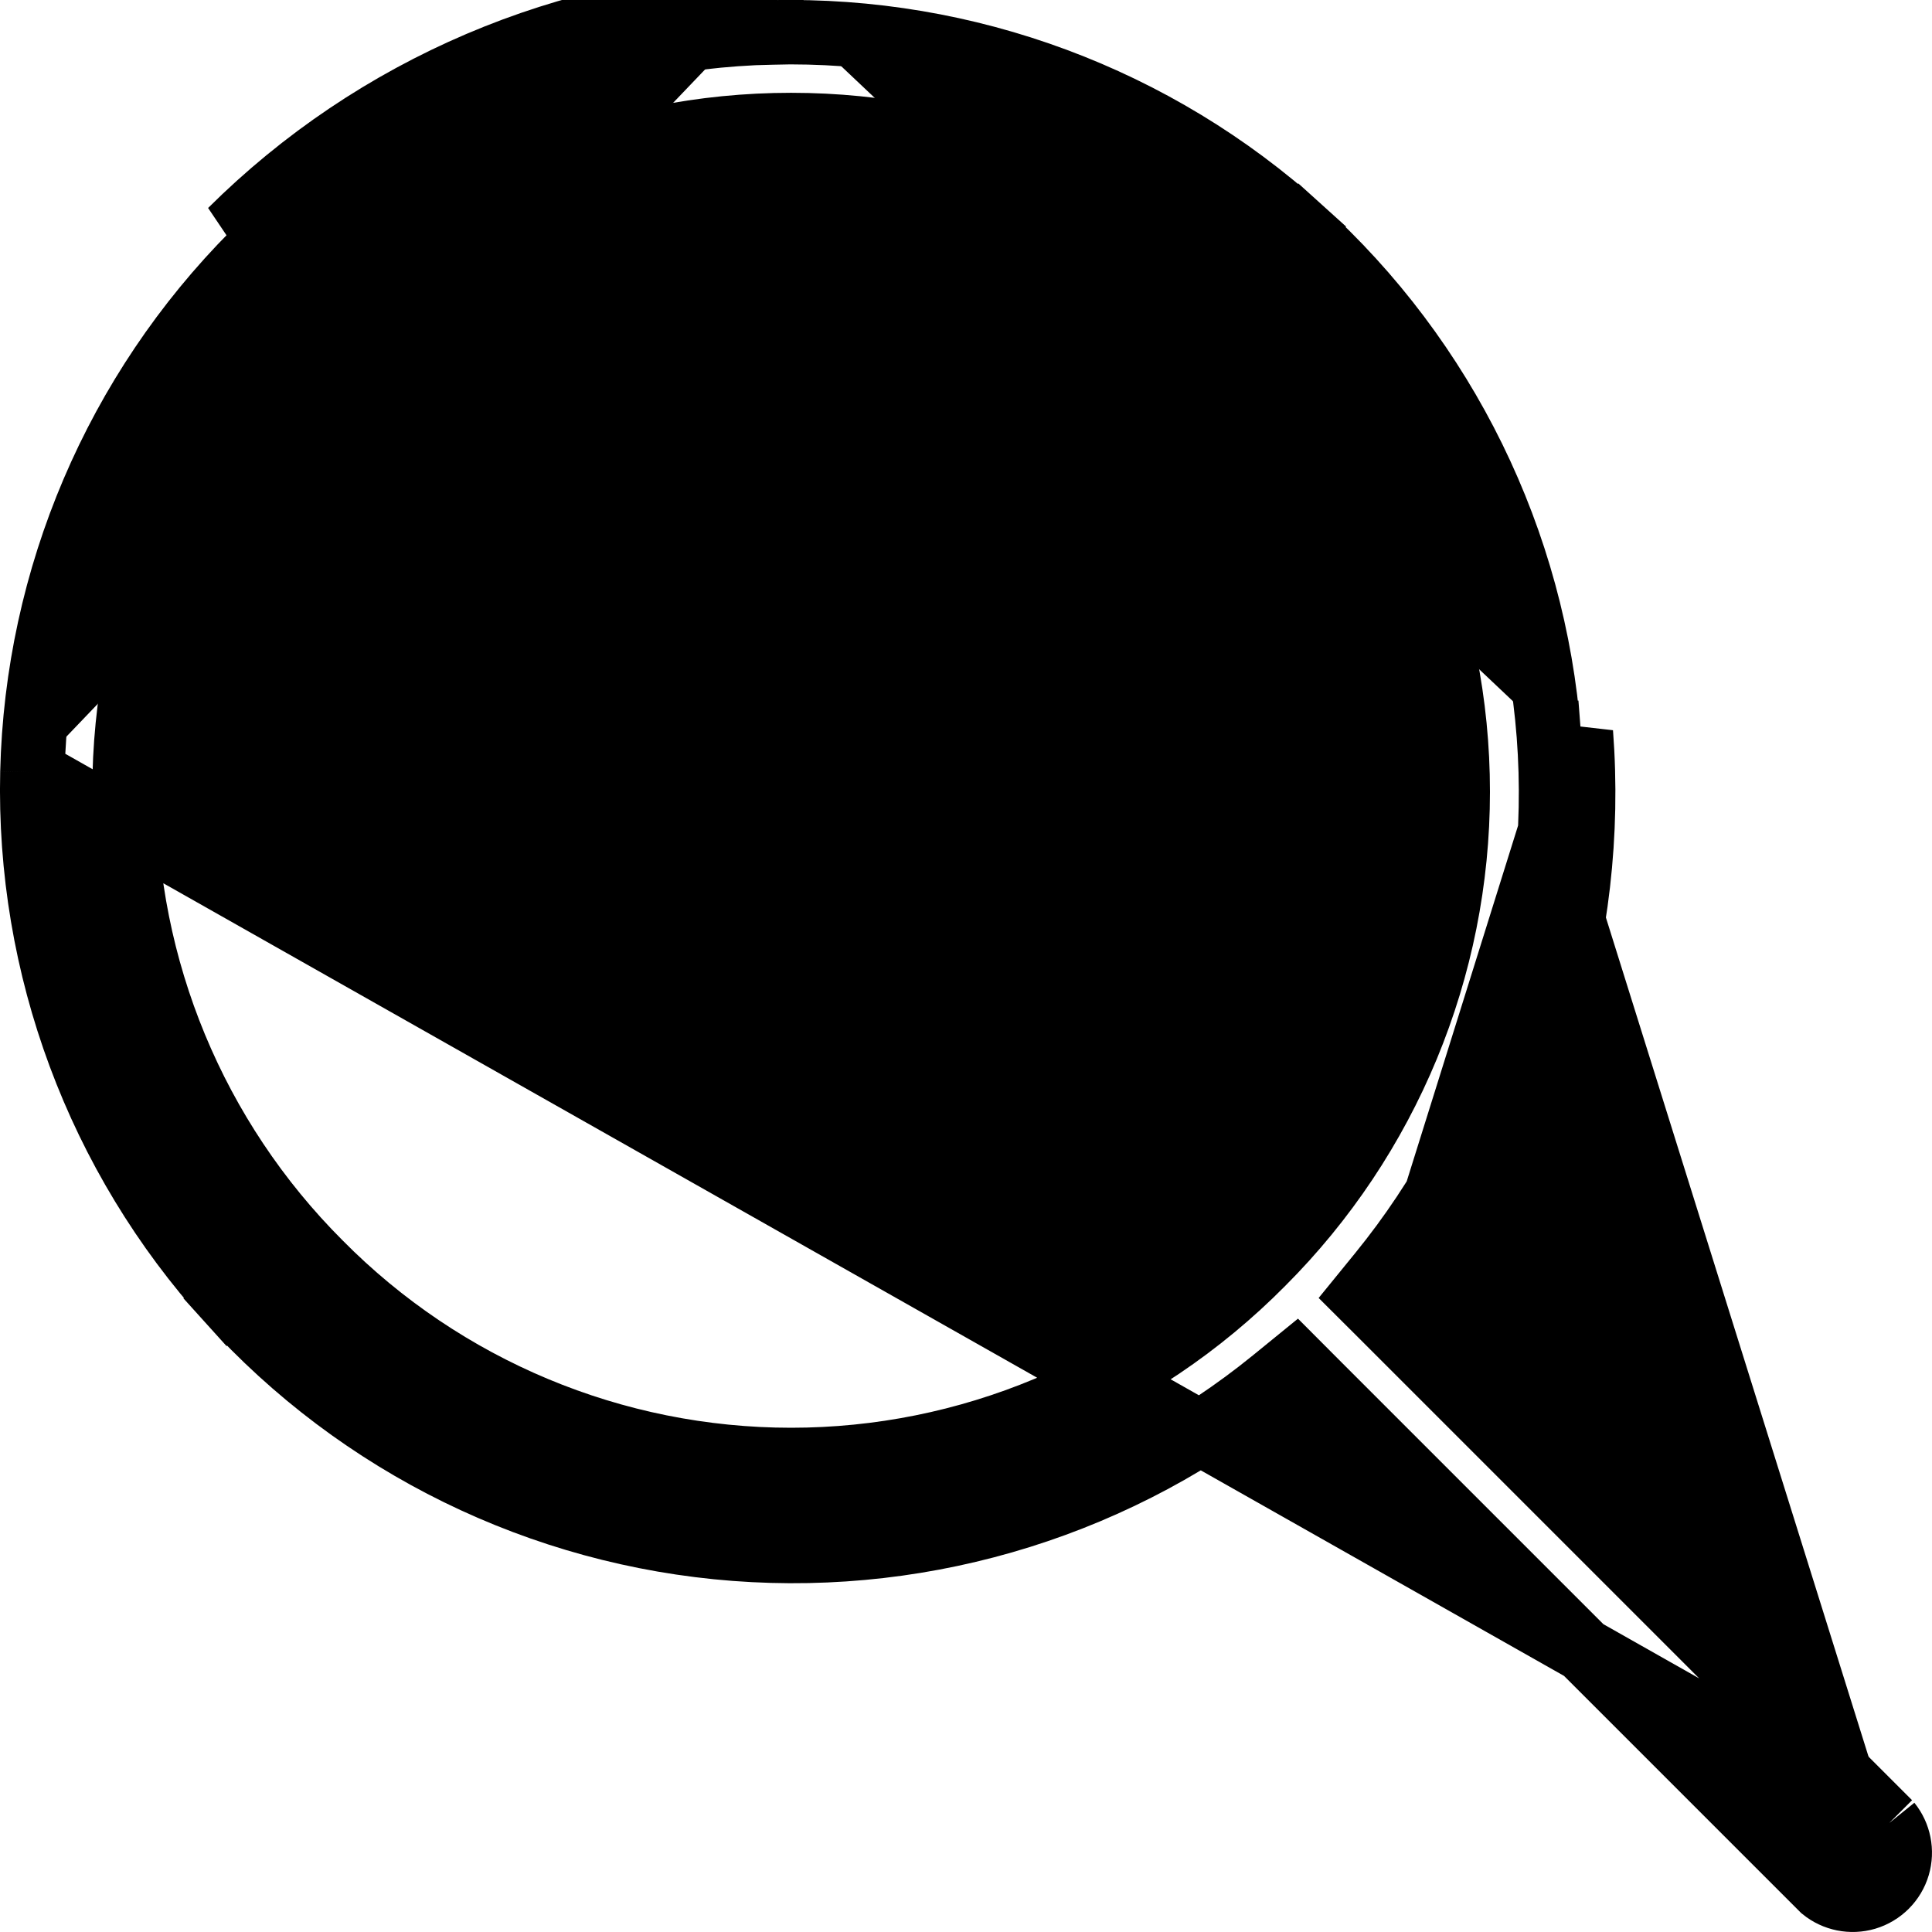
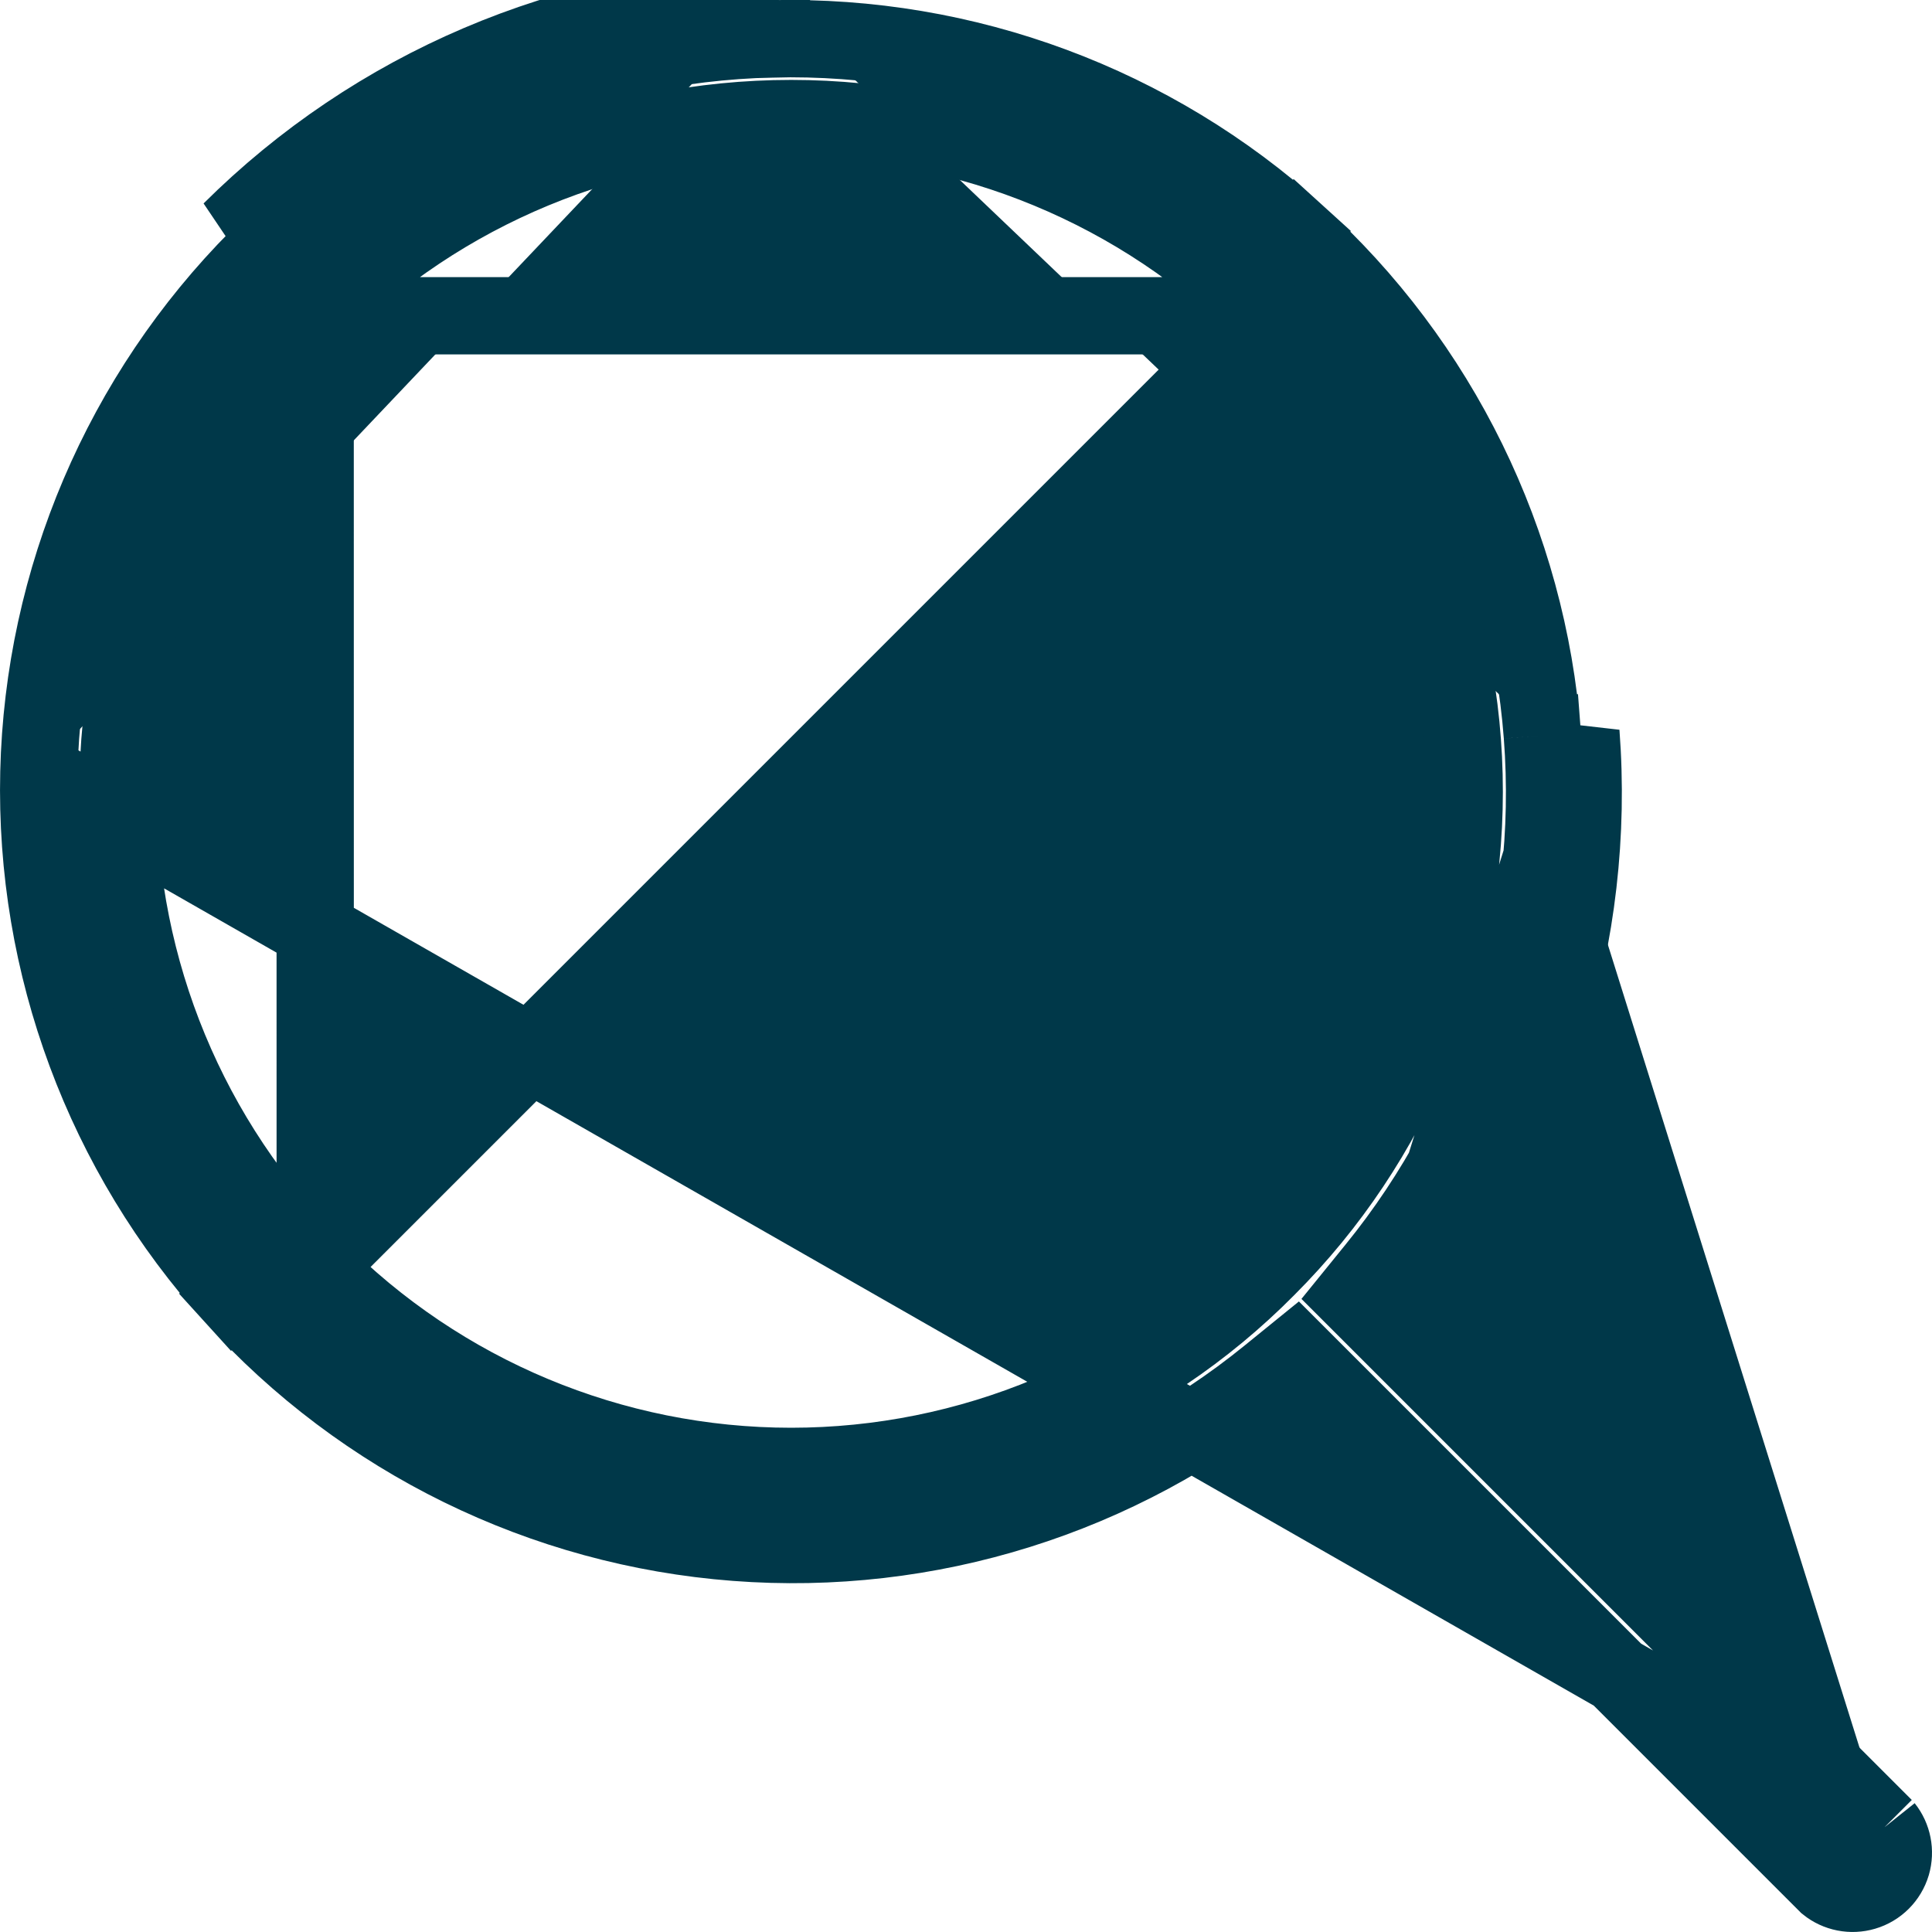
- <svg xmlns="http://www.w3.org/2000/svg" width="30" height="30" viewBox="0 0 30 30" fill="none">
-   <path d="M29.337 28.307L21.469 20.439L21.149 20.12L21.434 19.77C23.344 17.423 24.28 14.432 24.05 11.415M29.337 28.307L0.503 11.99M29.337 28.307C29.488 28.494 29.538 28.744 29.47 28.976C29.4 29.213 29.214 29.399 28.976 29.47C28.744 29.538 28.493 29.488 28.305 29.335L20.439 21.469L20.12 21.149L19.77 21.434C17.423 23.344 14.432 24.28 11.415 24.05C8.398 23.819 5.584 22.44 3.554 20.196L3.183 20.531L3.554 20.196C1.524 17.952 0.432 15.015 0.503 11.99M29.337 28.307L0.503 11.99M24.05 11.415L24.548 11.377M24.05 11.415L24.548 11.377M24.05 11.415C23.819 8.398 22.44 5.584 20.196 3.554L20.531 3.183L20.196 3.554C17.952 1.524 15.015 0.432 11.99 0.503L11.978 0.003M24.548 11.377C24.788 14.522 23.813 17.639 21.822 20.086L24.548 11.377ZM11.978 0.003L11.99 0.503C8.965 0.575 6.083 1.804 3.938 3.938C1.804 6.083 0.575 8.965 0.503 11.99M11.978 0.003C8.825 0.078 5.82 1.36 3.584 3.584L11.978 0.003ZM4.964 4.974L4.964 4.974C3.022 6.915 1.932 9.549 1.933 12.295C1.933 15.04 3.024 17.673 4.966 19.614C6.899 21.569 9.534 22.67 12.284 22.67C15.034 22.67 17.67 21.569 19.603 19.614C21.544 17.673 22.636 15.04 22.636 12.295C22.637 9.549 21.547 6.915 19.605 4.974C17.664 3.032 15.03 1.941 12.284 1.941C9.539 1.941 6.905 3.032 4.964 4.974Z" fill="black" stroke="black" />
+ <svg xmlns="http://www.w3.org/2000/svg" width="25" height="25" viewBox="0 0 25 25" fill="none">
+   <path d="M24.385 23.645L17.832 17.092L17.513 16.773L17.797 16.423C19.375 14.483 20.149 12.012 19.958 9.519M24.385 23.645L0.503 9.993M24.385 23.645C24.492 23.779 24.527 23.958 24.479 24.123C24.428 24.294 24.294 24.428 24.123 24.478C23.957 24.527 23.778 24.492 23.644 24.384L17.092 17.832L16.773 17.513L16.423 17.797C14.483 19.375 12.012 20.149 9.519 19.958C7.026 19.768 4.701 18.628 3.023 16.774L2.653 17.11L3.023 16.774C1.346 14.92 0.444 12.493 0.503 9.993M24.385 23.645L0.503 9.993M19.958 9.519L20.457 9.481M19.958 9.519L20.457 9.481M19.958 9.519C19.768 7.026 18.628 4.701 16.774 3.023L17.11 2.653L16.774 3.023C14.92 1.346 12.493 0.444 9.993 0.503L9.982 0.003M20.457 9.481C20.657 12.102 19.844 14.699 18.185 16.738L20.457 9.481ZM9.982 0.003L9.993 0.503C7.494 0.562 5.113 1.578 3.34 3.34C1.578 5.113 0.562 7.494 0.503 9.993M9.982 0.003C7.354 0.065 4.85 1.133 2.987 2.987L9.982 0.003ZM4.078 4.086L4.078 4.086C5.711 2.452 7.927 1.534 10.237 1.534C12.547 1.534 14.763 2.452 16.397 4.086L4.078 4.086ZM4.078 4.086C2.444 5.72 1.527 7.935 1.527 10.246C1.528 12.556 2.446 14.771 4.079 16.404M4.078 4.086L4.079 16.404M4.079 16.404C5.706 18.049 7.923 18.975 10.237 18.975C12.551 18.975 14.768 18.049 16.395 16.404C18.028 14.771 18.947 12.556 18.947 10.246C18.948 7.935 18.03 5.72 16.397 4.086L4.079 16.404Z" fill="#003849" stroke="#003849" />
</svg>
